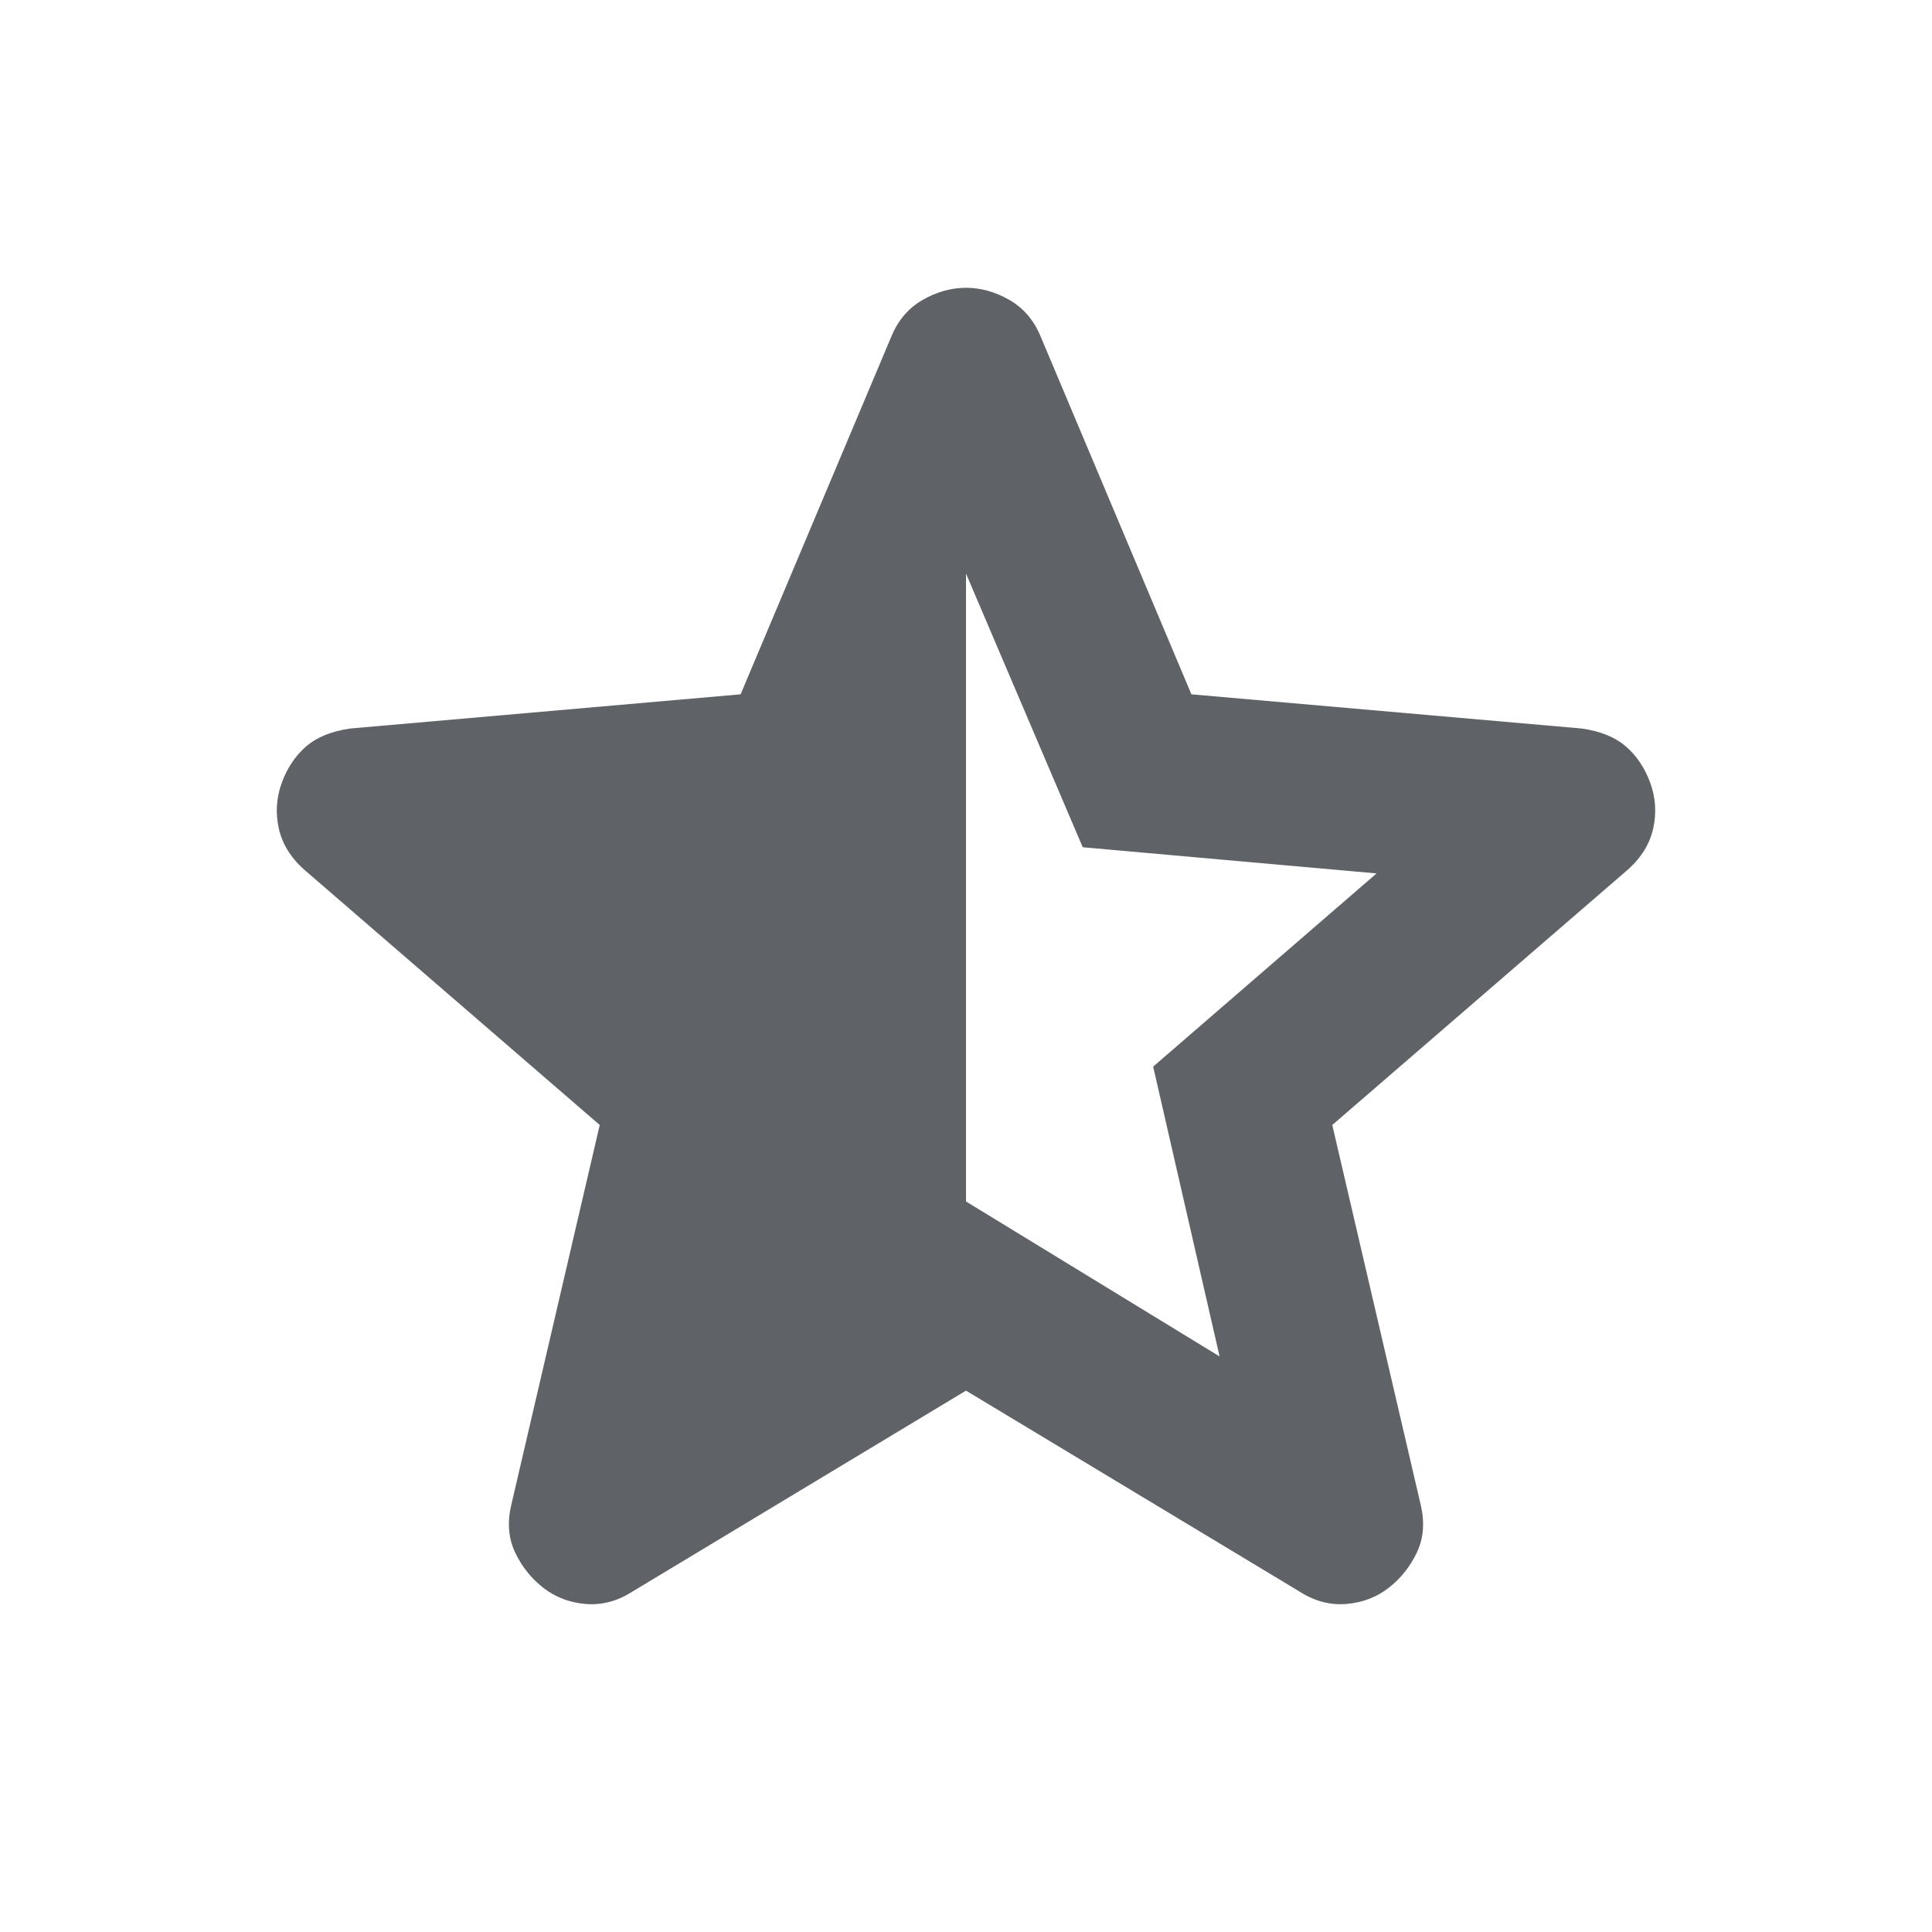
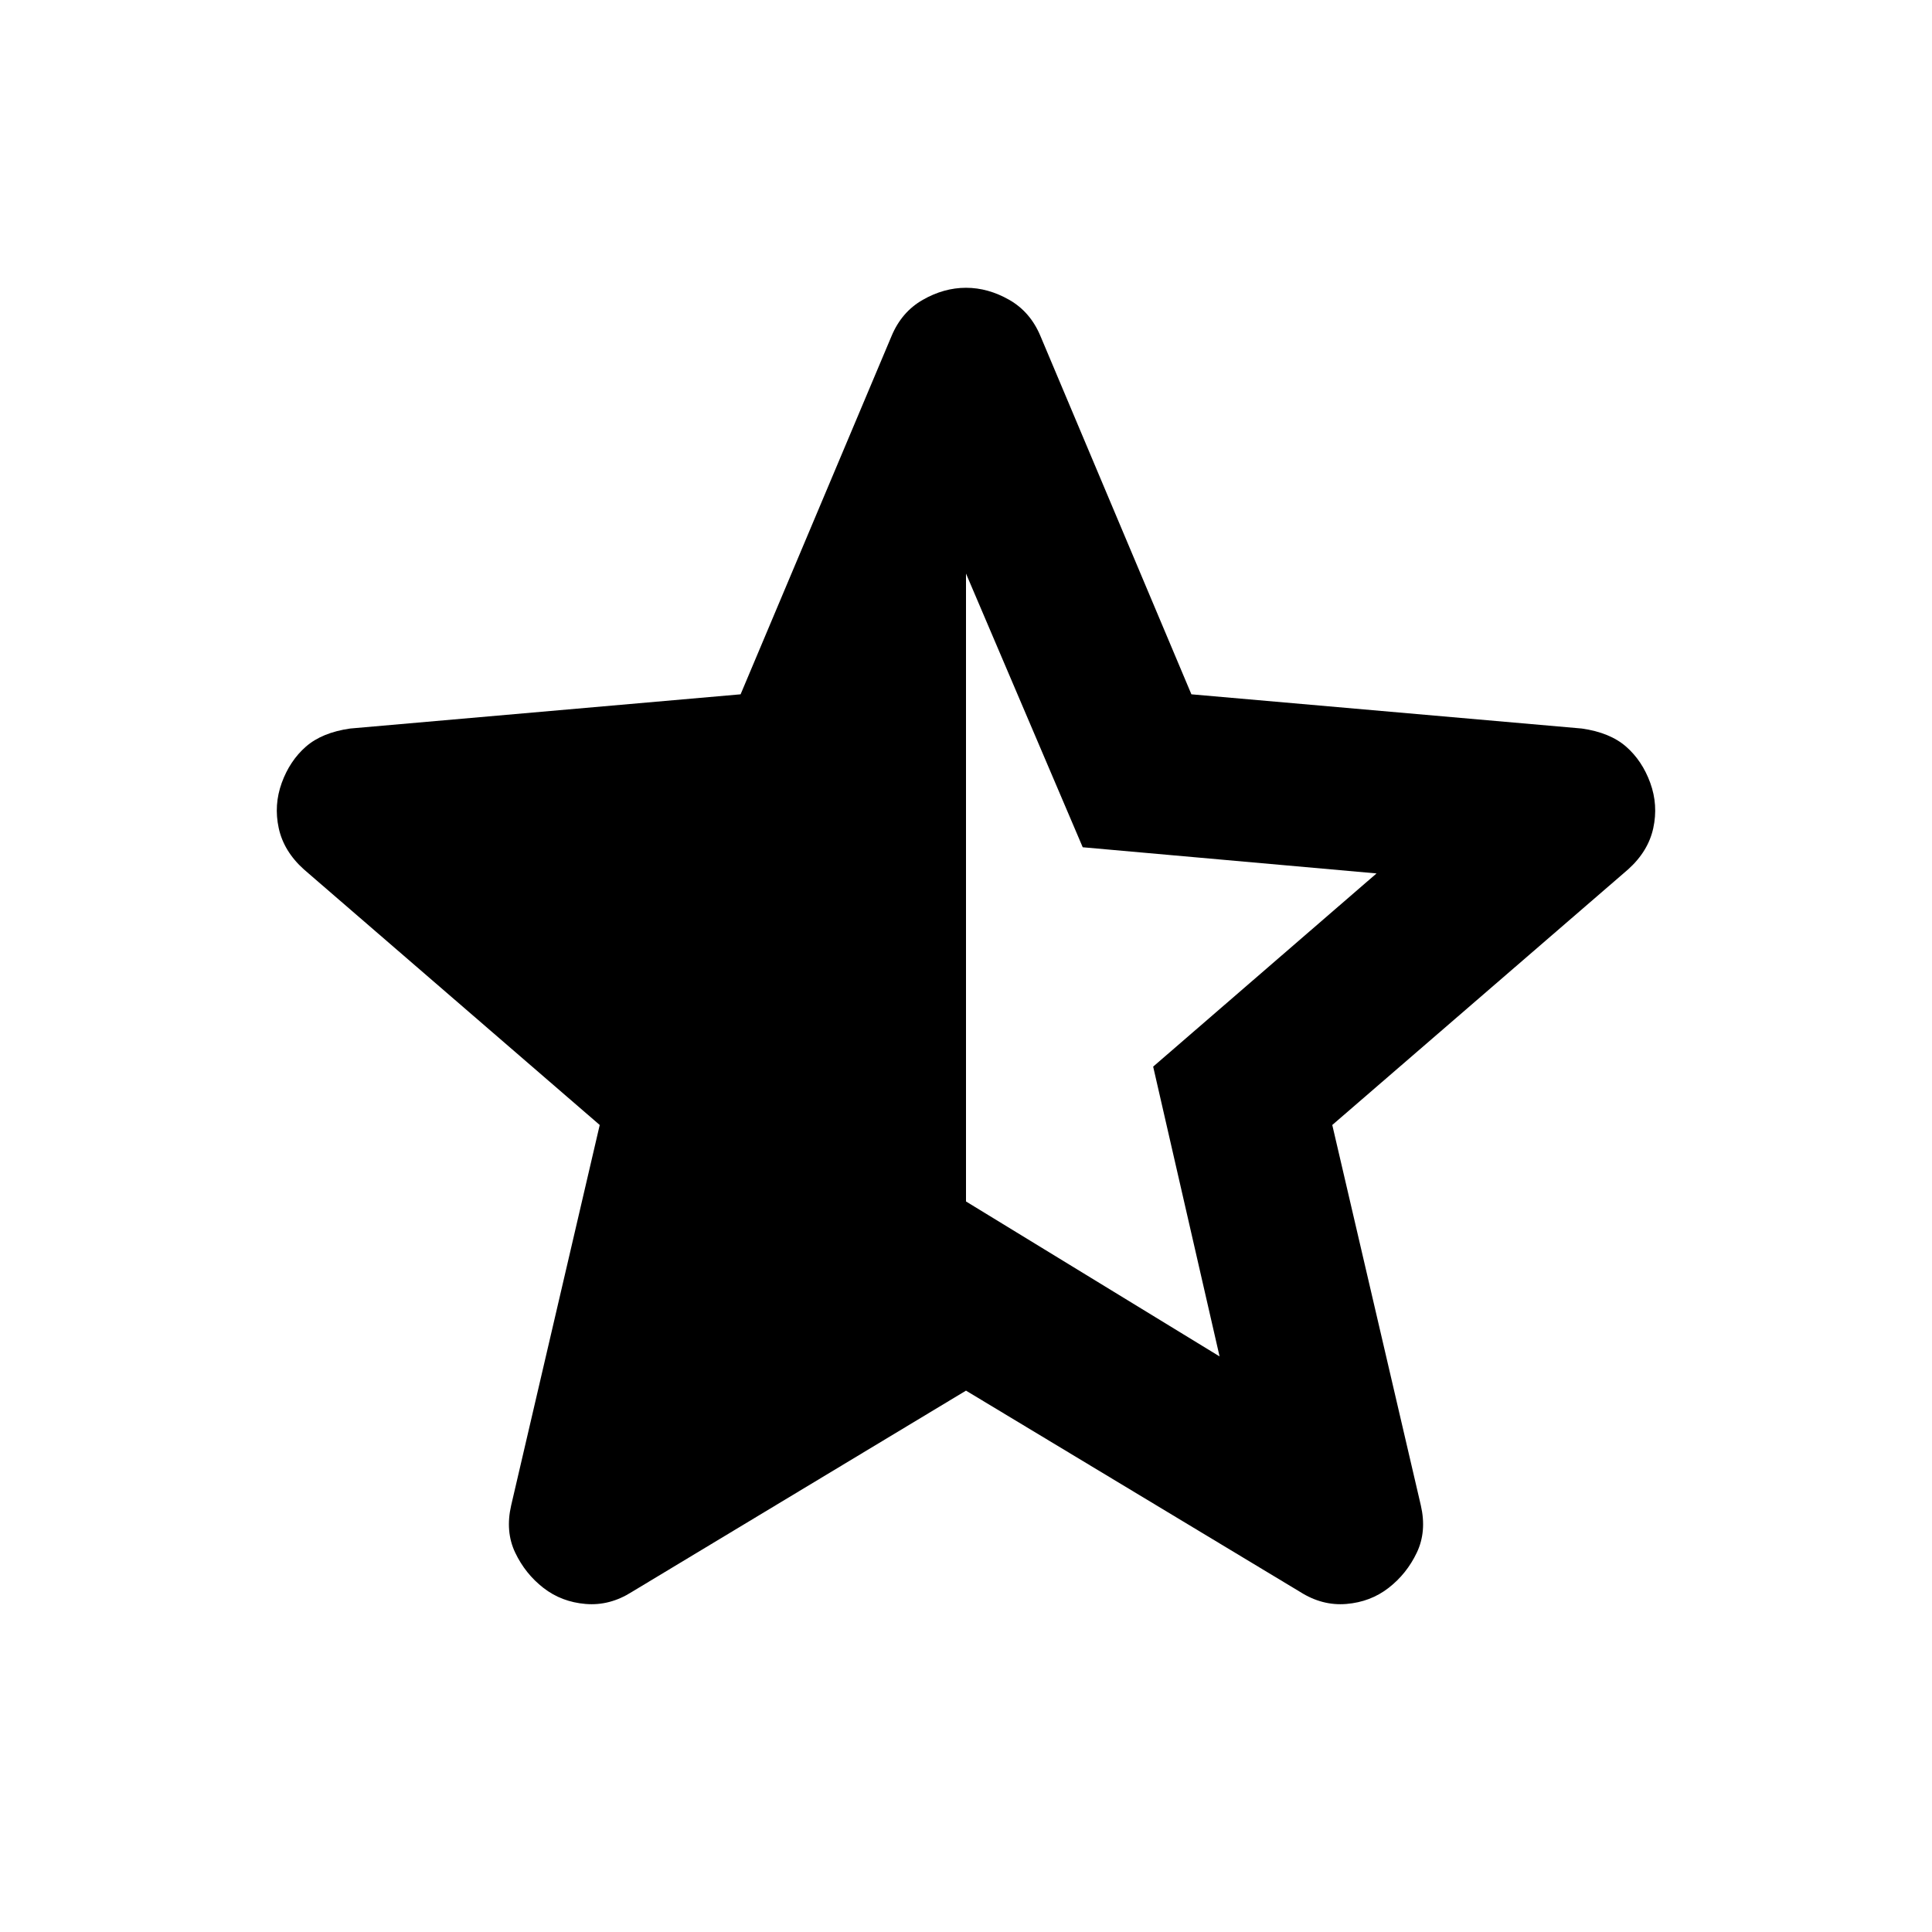
- <svg xmlns="http://www.w3.org/2000/svg" height="24px" viewBox="0 -960 960 960" width="24px" fill="#5f6368">
+ <svg xmlns="http://www.w3.org/2000/svg" height="24px" viewBox="0 -960 960 960" width="24px">
  <path d="M480-675v312l126 77-33-144 111-96-146-13-58-136Zm0 406L314-169q-11 7-23 6t-21-8q-9-7-14-17.5t-2-23.5l44-189-147-127q-10-9-12.5-20.5T140-571q4-11 12-18t22-9l194-17 75-178q5-12 15.5-18t21.5-6q11 0 21.5 6t15.5 18l75 178 194 17q14 2 22 9t12 18q4 11 1.5 22.5T809-528L662-401l44 189q3 13-2 23.5T690-171q-9 7-21 8t-23-6L480-269Z" />
</svg>
